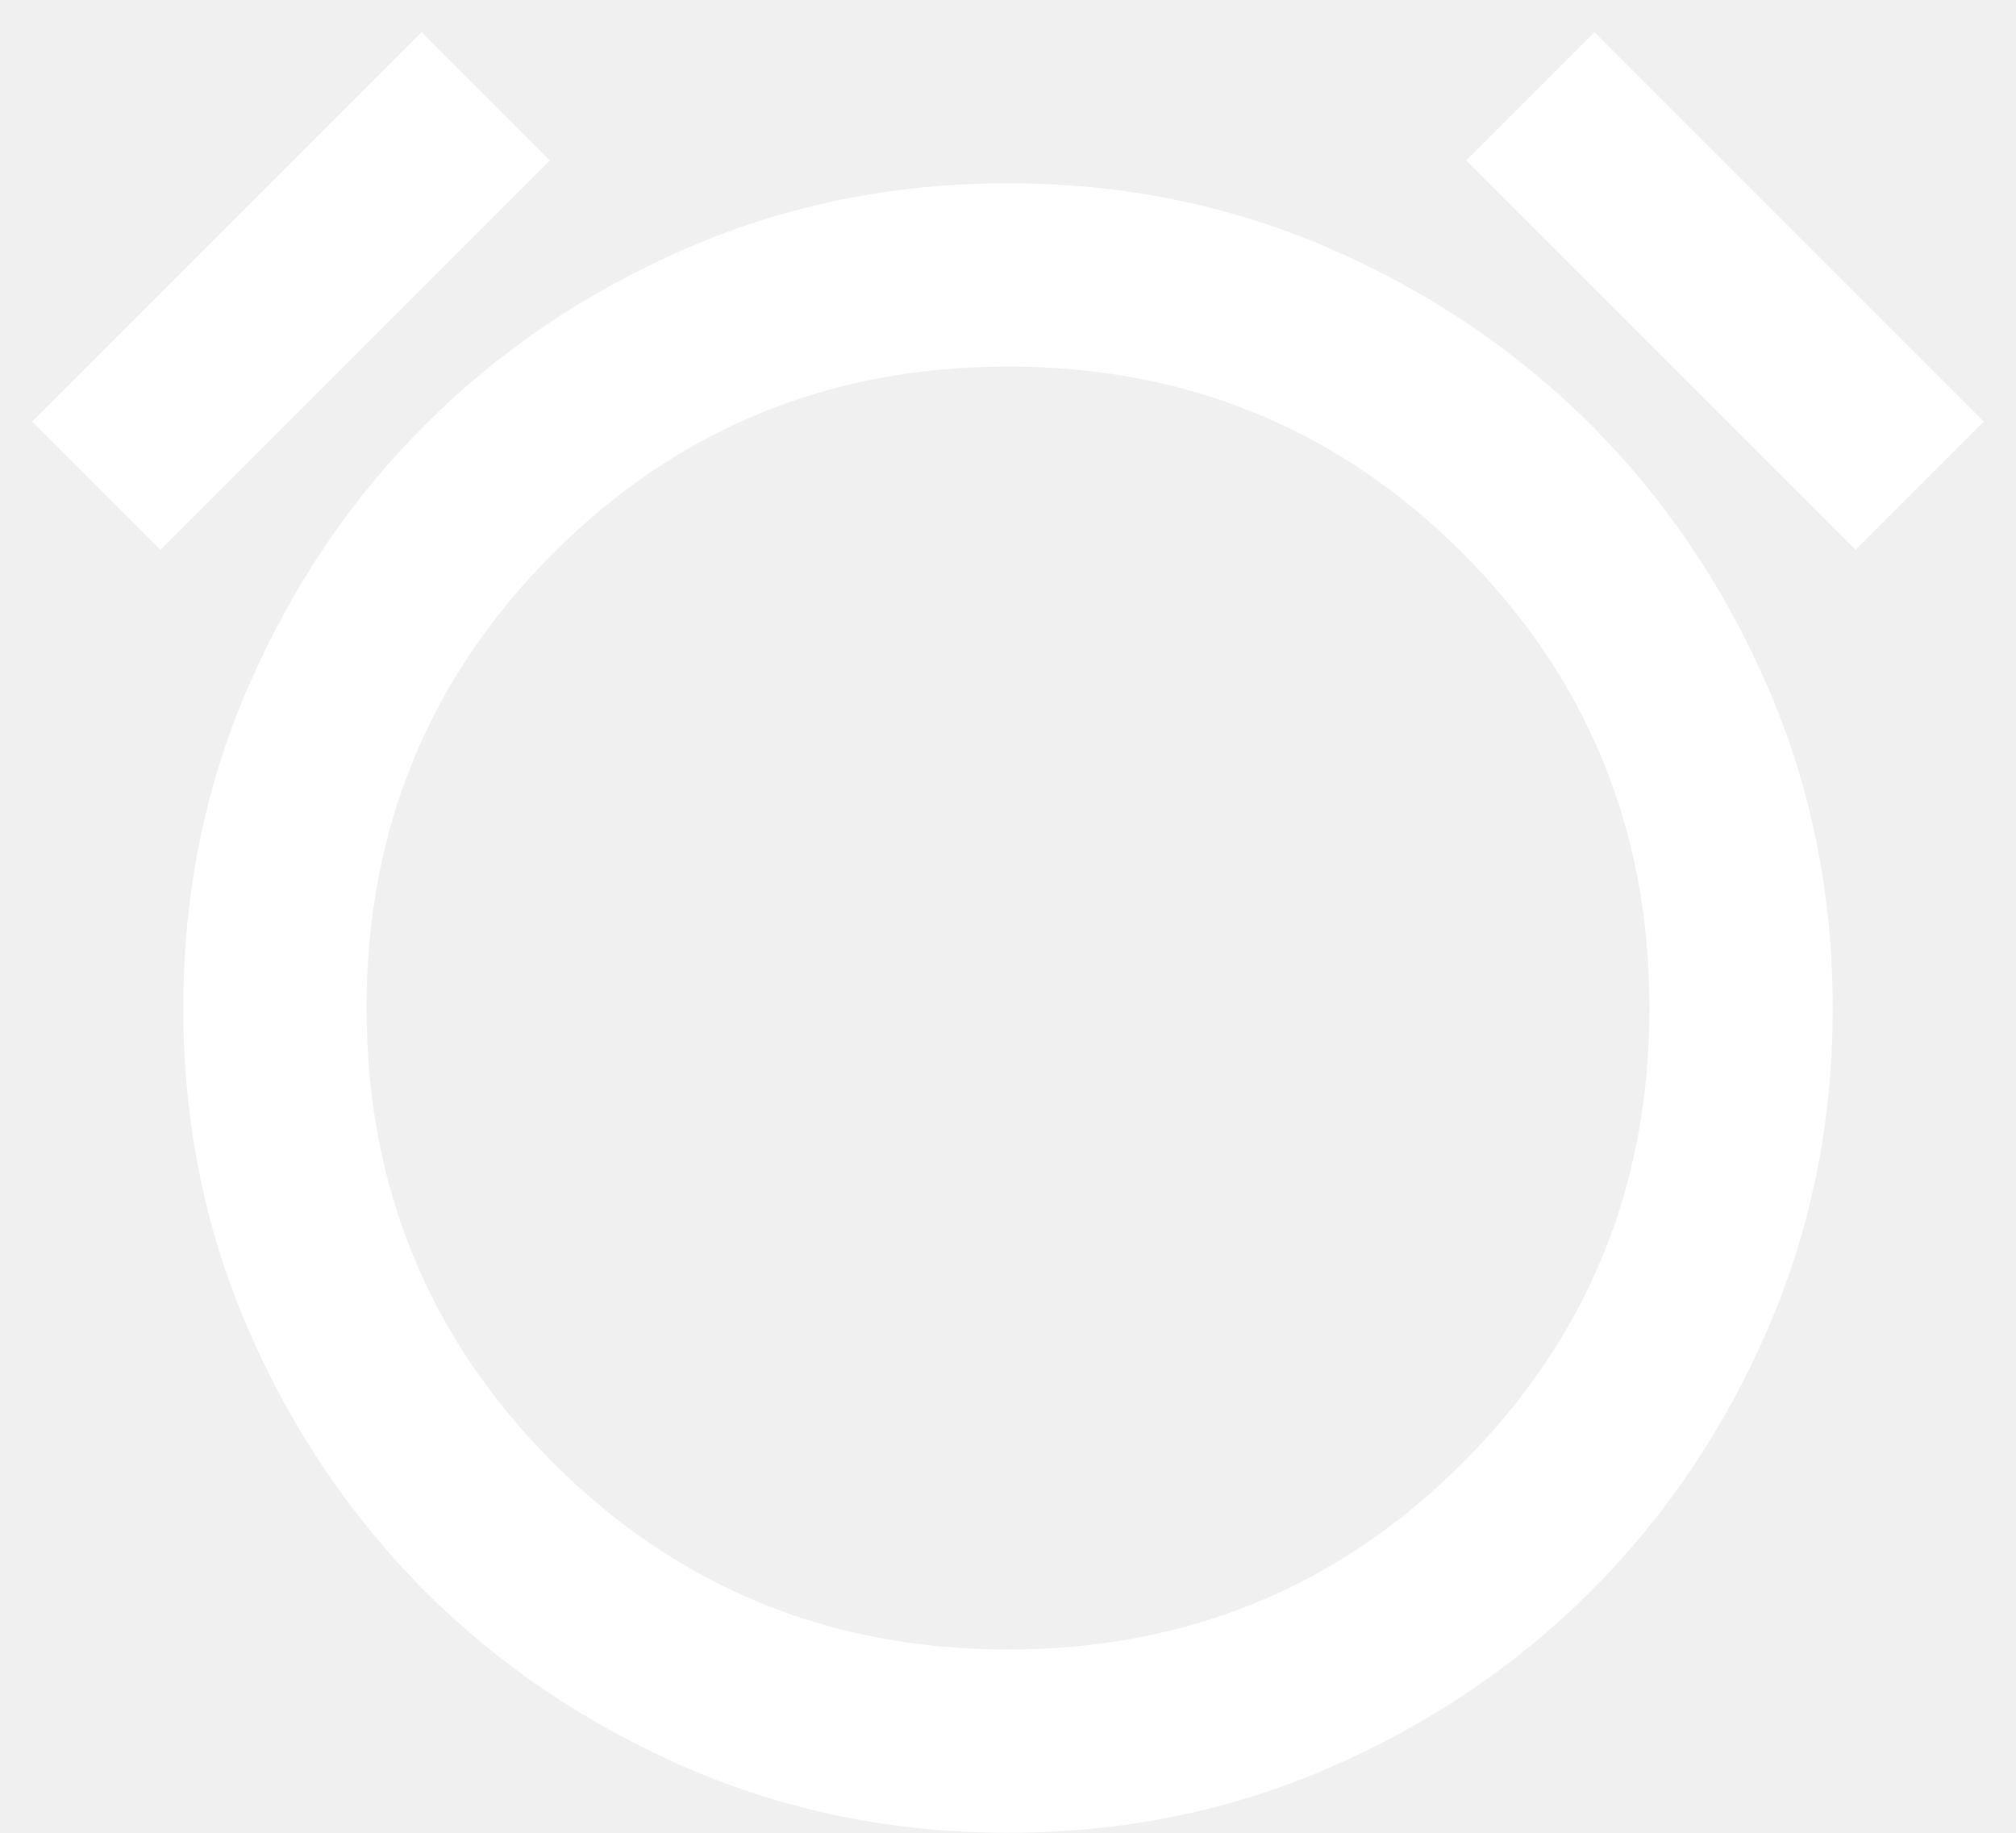
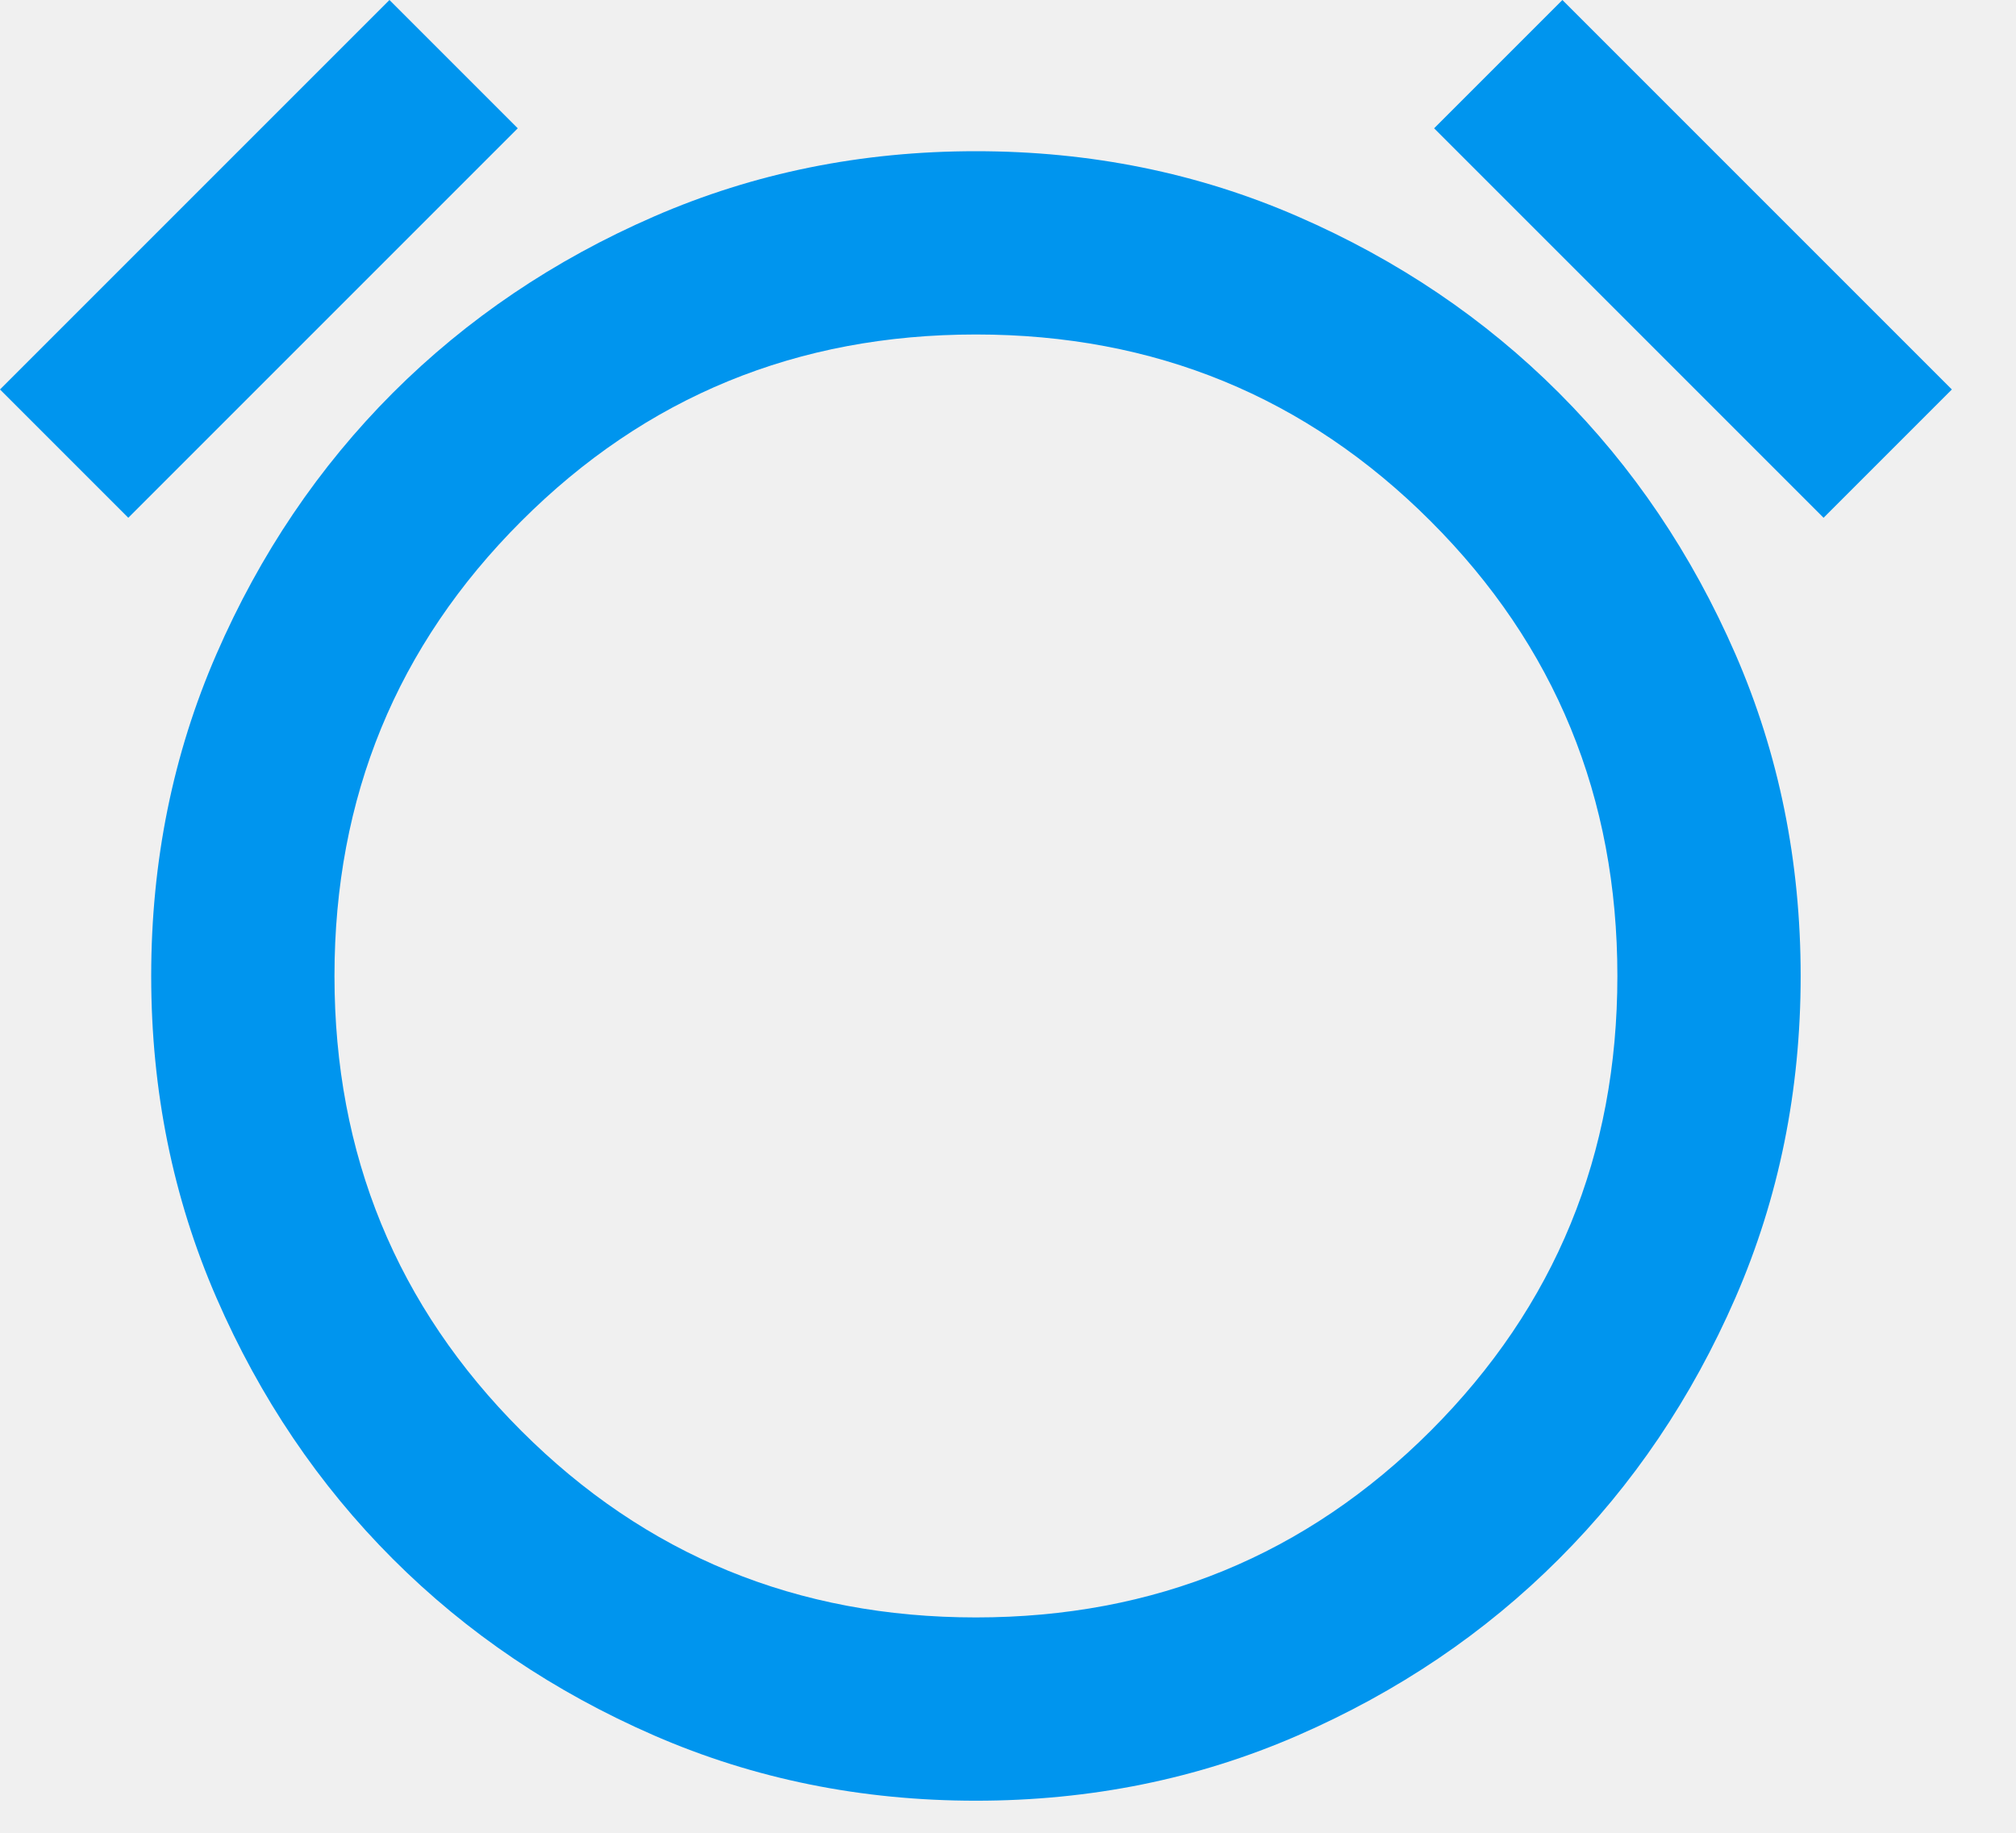
<svg xmlns="http://www.w3.org/2000/svg" width="22" height="20" viewBox="0 0 22 20" fill="none">
-   <path d="M11 20C9.75 20 8.579 19.762 7.487 19.288C6.395 18.812 5.445 18.171 4.637 17.363C3.829 16.554 3.187 15.604 2.712 14.512C2.237 13.421 2 12.25 2 11C2 9.75 2.237 8.579 2.712 7.487C3.187 6.396 3.829 5.446 4.637 4.637C5.445 3.829 6.395 3.187 7.487 2.712C8.579 2.237 9.75 2 11 2C12.25 2 13.42 2.237 14.512 2.712C15.604 3.187 16.554 3.829 17.362 4.637C18.17 5.446 18.812 6.396 19.287 7.487C19.762 8.579 20 9.75 20 11C20 12.25 19.762 13.421 19.287 14.512C18.812 15.604 18.17 16.554 17.362 17.363C16.554 18.171 15.604 18.812 14.512 19.288C13.42 19.762 12.25 20 11 20ZM4.6 0.35L6 1.75L1.75 6L0.35 4.6L4.6 0.35ZM17.4 0.35L21.65 4.6L20.25 6L16 1.75L17.4 0.35ZM11 18C12.95 18 14.604 17.321 15.962 15.963C17.32 14.604 18 12.95 18 11C18 9.05 17.32 7.396 15.962 6.037C14.604 4.679 12.95 4 11 4C9.05 4 7.395 4.679 6.037 6.037C4.679 7.396 4 9.05 4 11C4 12.95 4.679 14.604 6.037 15.963C7.395 17.321 9.05 18 11 18Z" fill="white" />
+   <path d="M10.65 19.65C9.4 19.65 8.229 19.413 7.138 18.938C6.046 18.462 5.096 17.821 4.287 17.012C3.479 16.204 2.837 15.254 2.362 14.162C1.887 13.071 1.65 11.9 1.65 10.65C1.65 9.4 1.887 8.229 2.362 7.138C2.837 6.046 3.479 5.096 4.287 4.287C5.096 3.479 6.046 2.837 7.138 2.362C8.229 1.887 9.4 1.65 10.65 1.65C11.9 1.65 13.071 1.887 14.162 2.362C15.254 2.837 16.204 3.479 17.012 4.287C17.821 5.096 18.462 6.046 18.938 7.138C19.413 8.229 19.65 9.4 19.65 10.65C19.65 11.9 19.413 13.071 18.938 14.162C18.462 15.254 17.821 16.204 17.012 17.012C16.204 17.821 15.254 18.462 14.162 18.938C13.071 19.413 11.9 19.65 10.65 19.65ZM4.25 0L5.65 1.4L1.4 5.65L0 4.25L4.25 0ZM17.05 0L21.3 4.25L19.9 5.65L15.65 1.4L17.05 0ZM10.65 17.65C12.6 17.65 14.254 16.971 15.613 15.613C16.971 14.254 17.65 12.6 17.65 10.65C17.65 8.7 16.971 7.046 15.613 5.688C14.254 4.329 12.6 3.65 10.65 3.65C8.7 3.65 7.046 4.329 5.688 5.688C4.329 7.046 3.65 8.7 3.65 10.65C3.65 12.6 4.329 14.254 5.688 15.613C7.046 16.971 8.7 17.65 10.65 17.65Z" fill="#0095EE" />
</svg>
